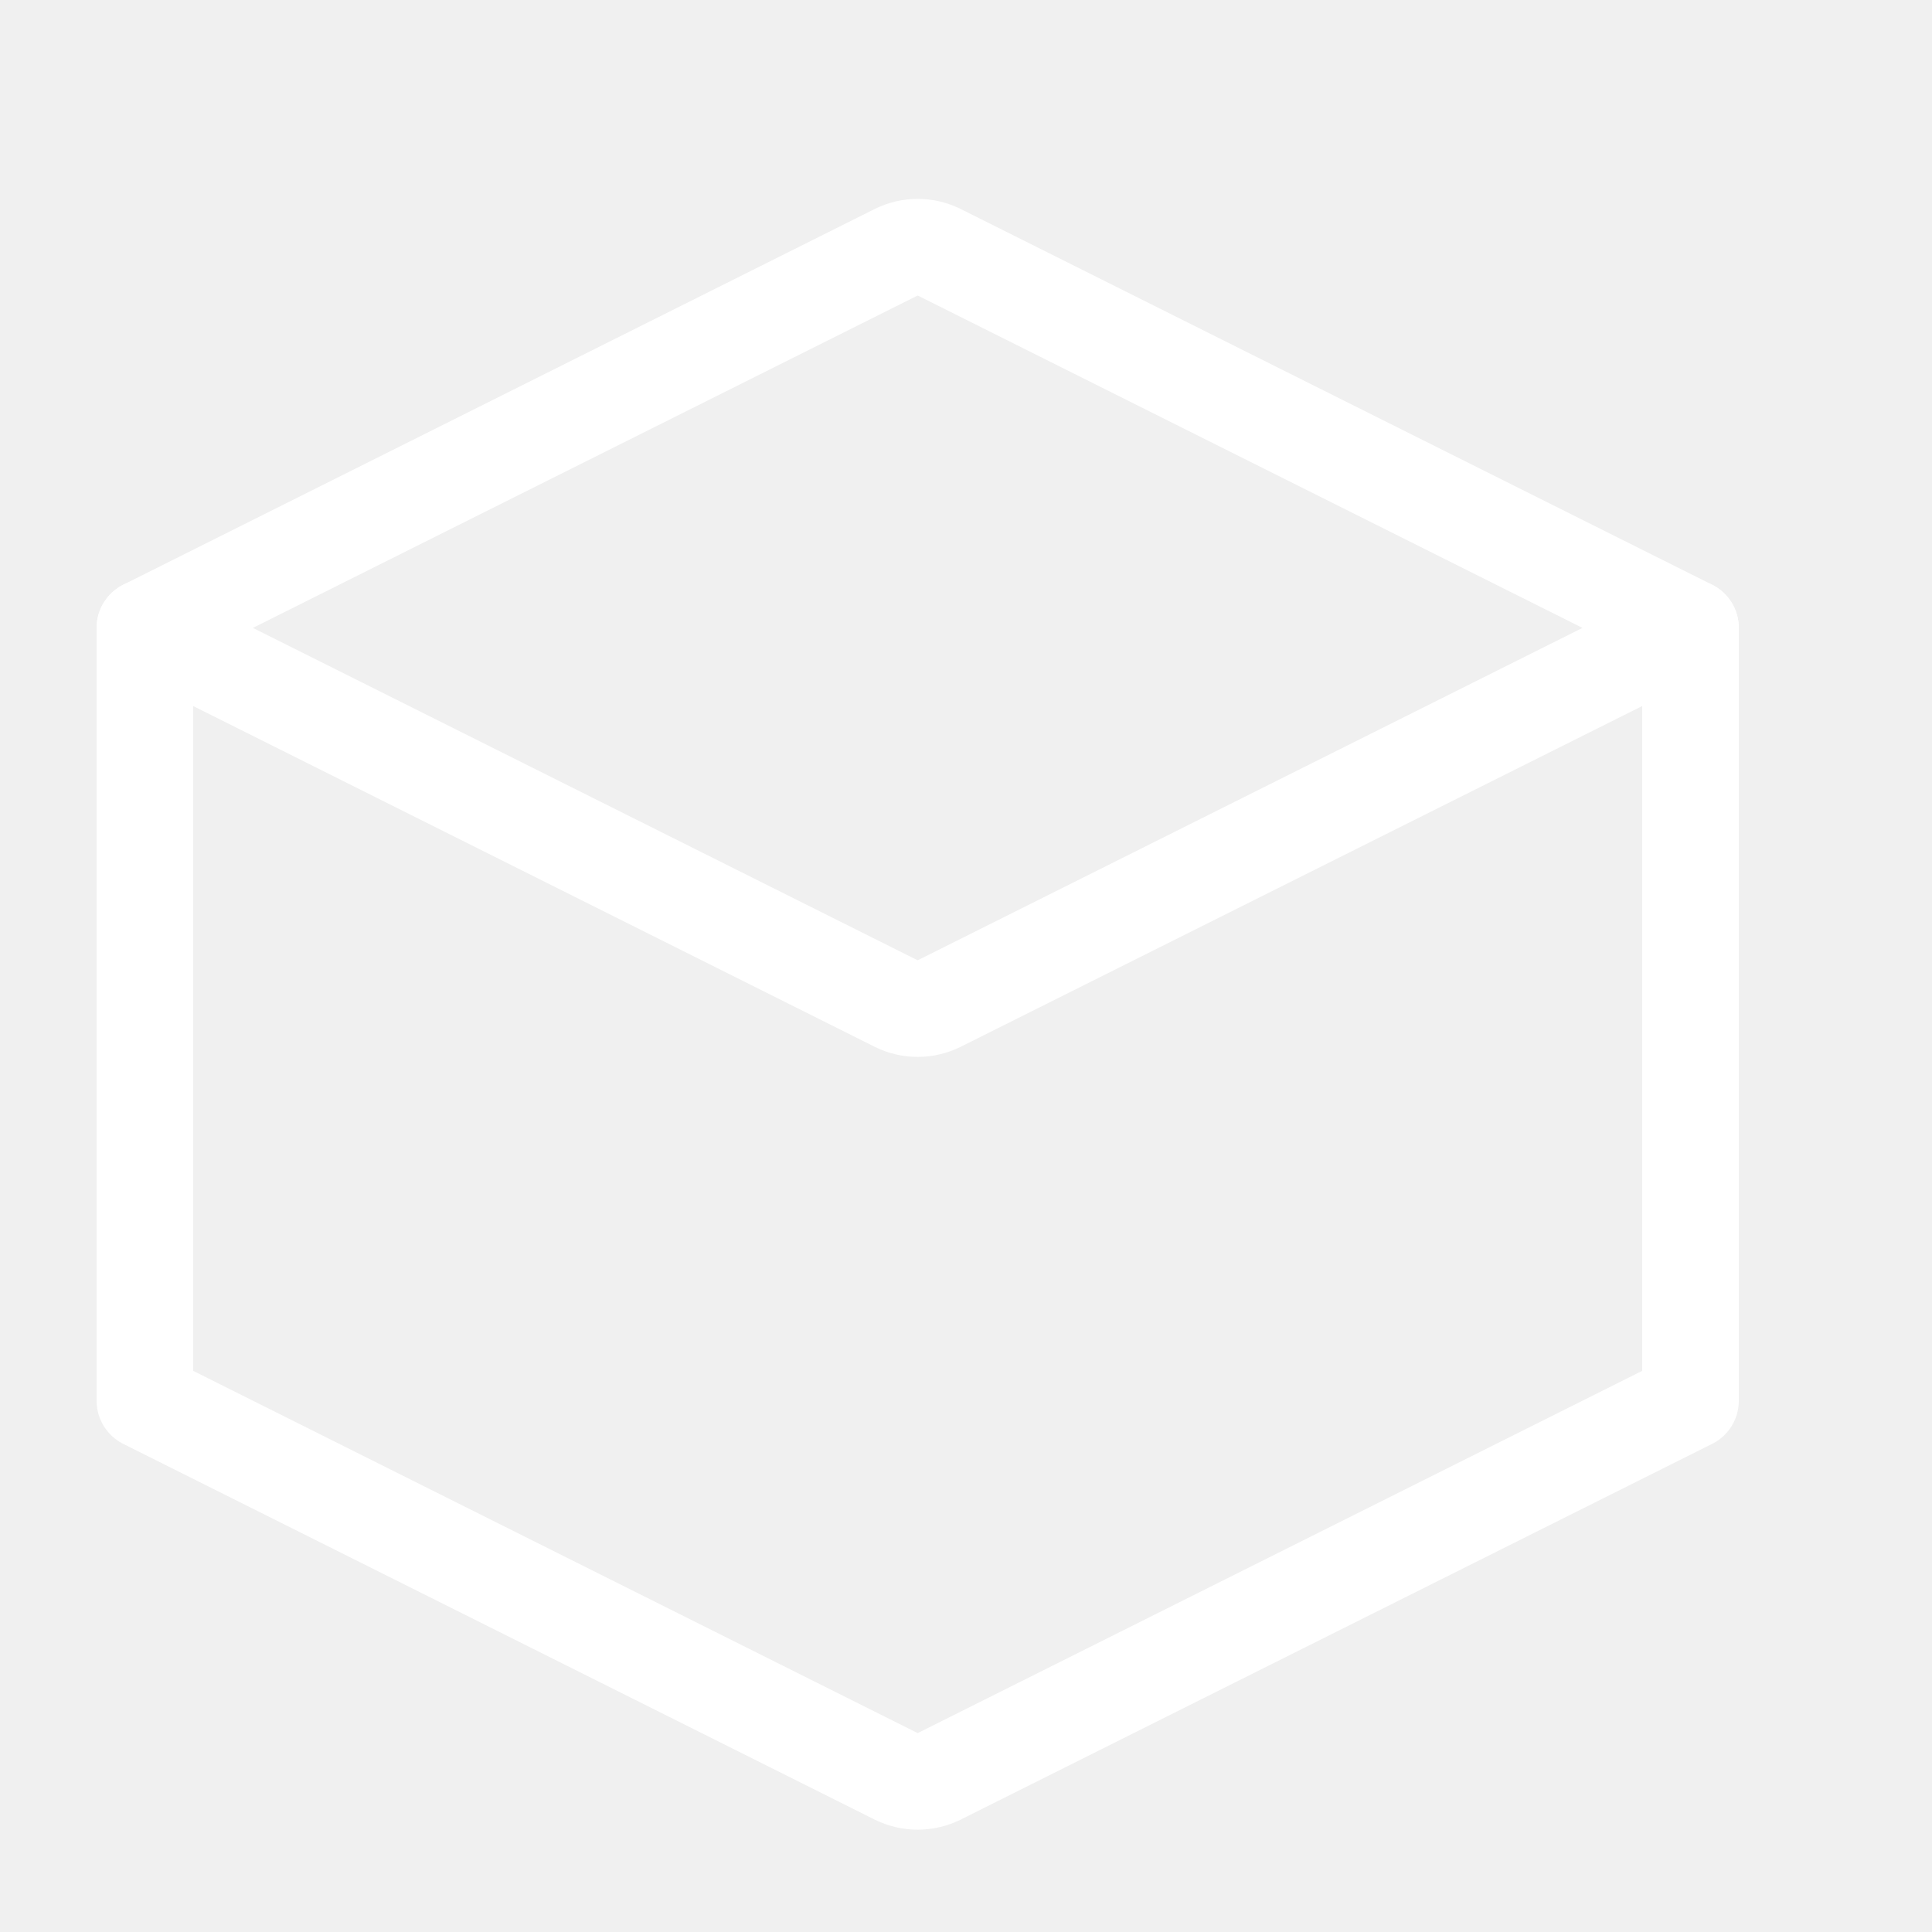
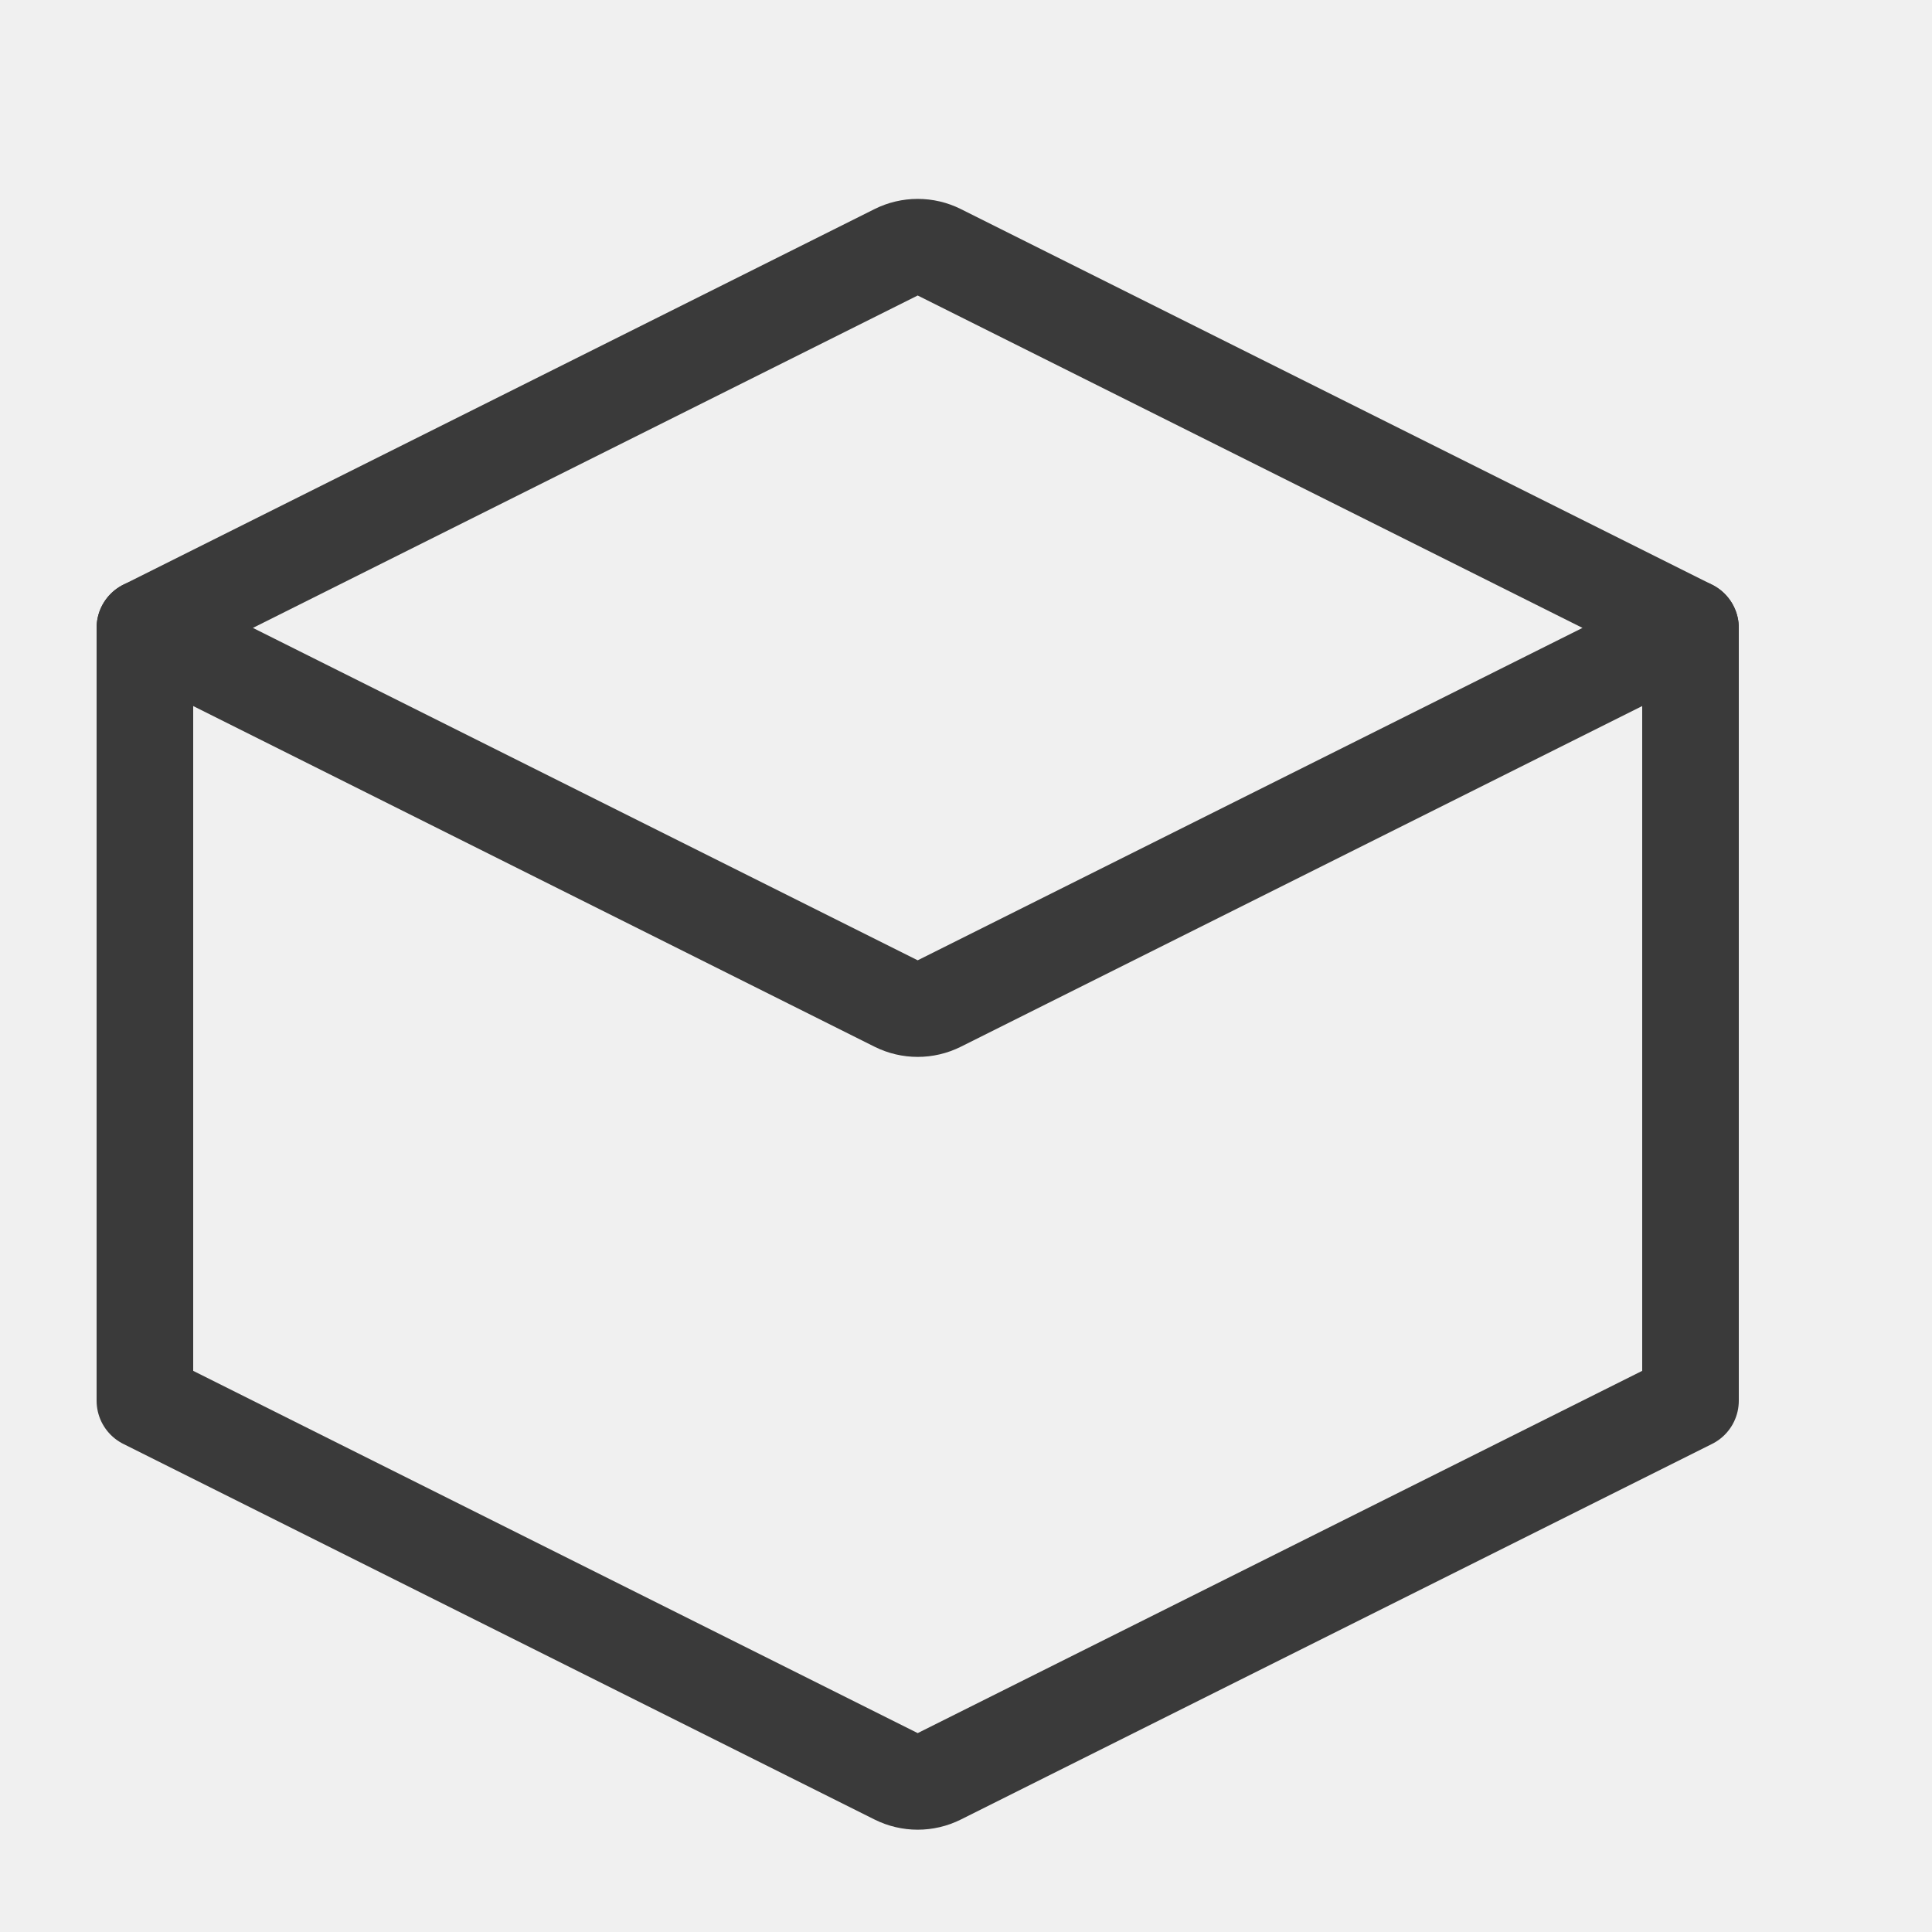
<svg xmlns="http://www.w3.org/2000/svg" width="20" height="20" viewBox="0 0 20 20">
-   <path d="M1.5,6.5l7.776,3.888a.5.5,0,0,0,.448,0L17.5,6.5,9.724,2.612a.5.5,0,0,0-.448,0Z" style="fill:none;stroke:#fff;stroke-linecap:round;stroke-linejoin:round" />
-   <path d="M1.5,6.5v8l7.776,3.888a.5.5,0,0,0,.448,0L17.5,14.5v-8" style="fill:none;stroke:#fff;stroke-linecap:round;stroke-linejoin:round" />
+   <path d="M1.5,6.5l7.776,3.888a.5.5,0,0,0,.448,0L17.5,6.5,9.724,2.612a.5.5,0,0,0-.448,0Z" style="fill:none;stroke:#3A3A3A;stroke-linecap:round;stroke-linejoin:round" />
+   <path d="M1.5,6.5v8l7.776,3.888a.5.5,0,0,0,.448,0L17.5,14.5v-8" style="fill:none;stroke:#3A3A3A;stroke-linecap:round;stroke-linejoin:round" />
</svg>
